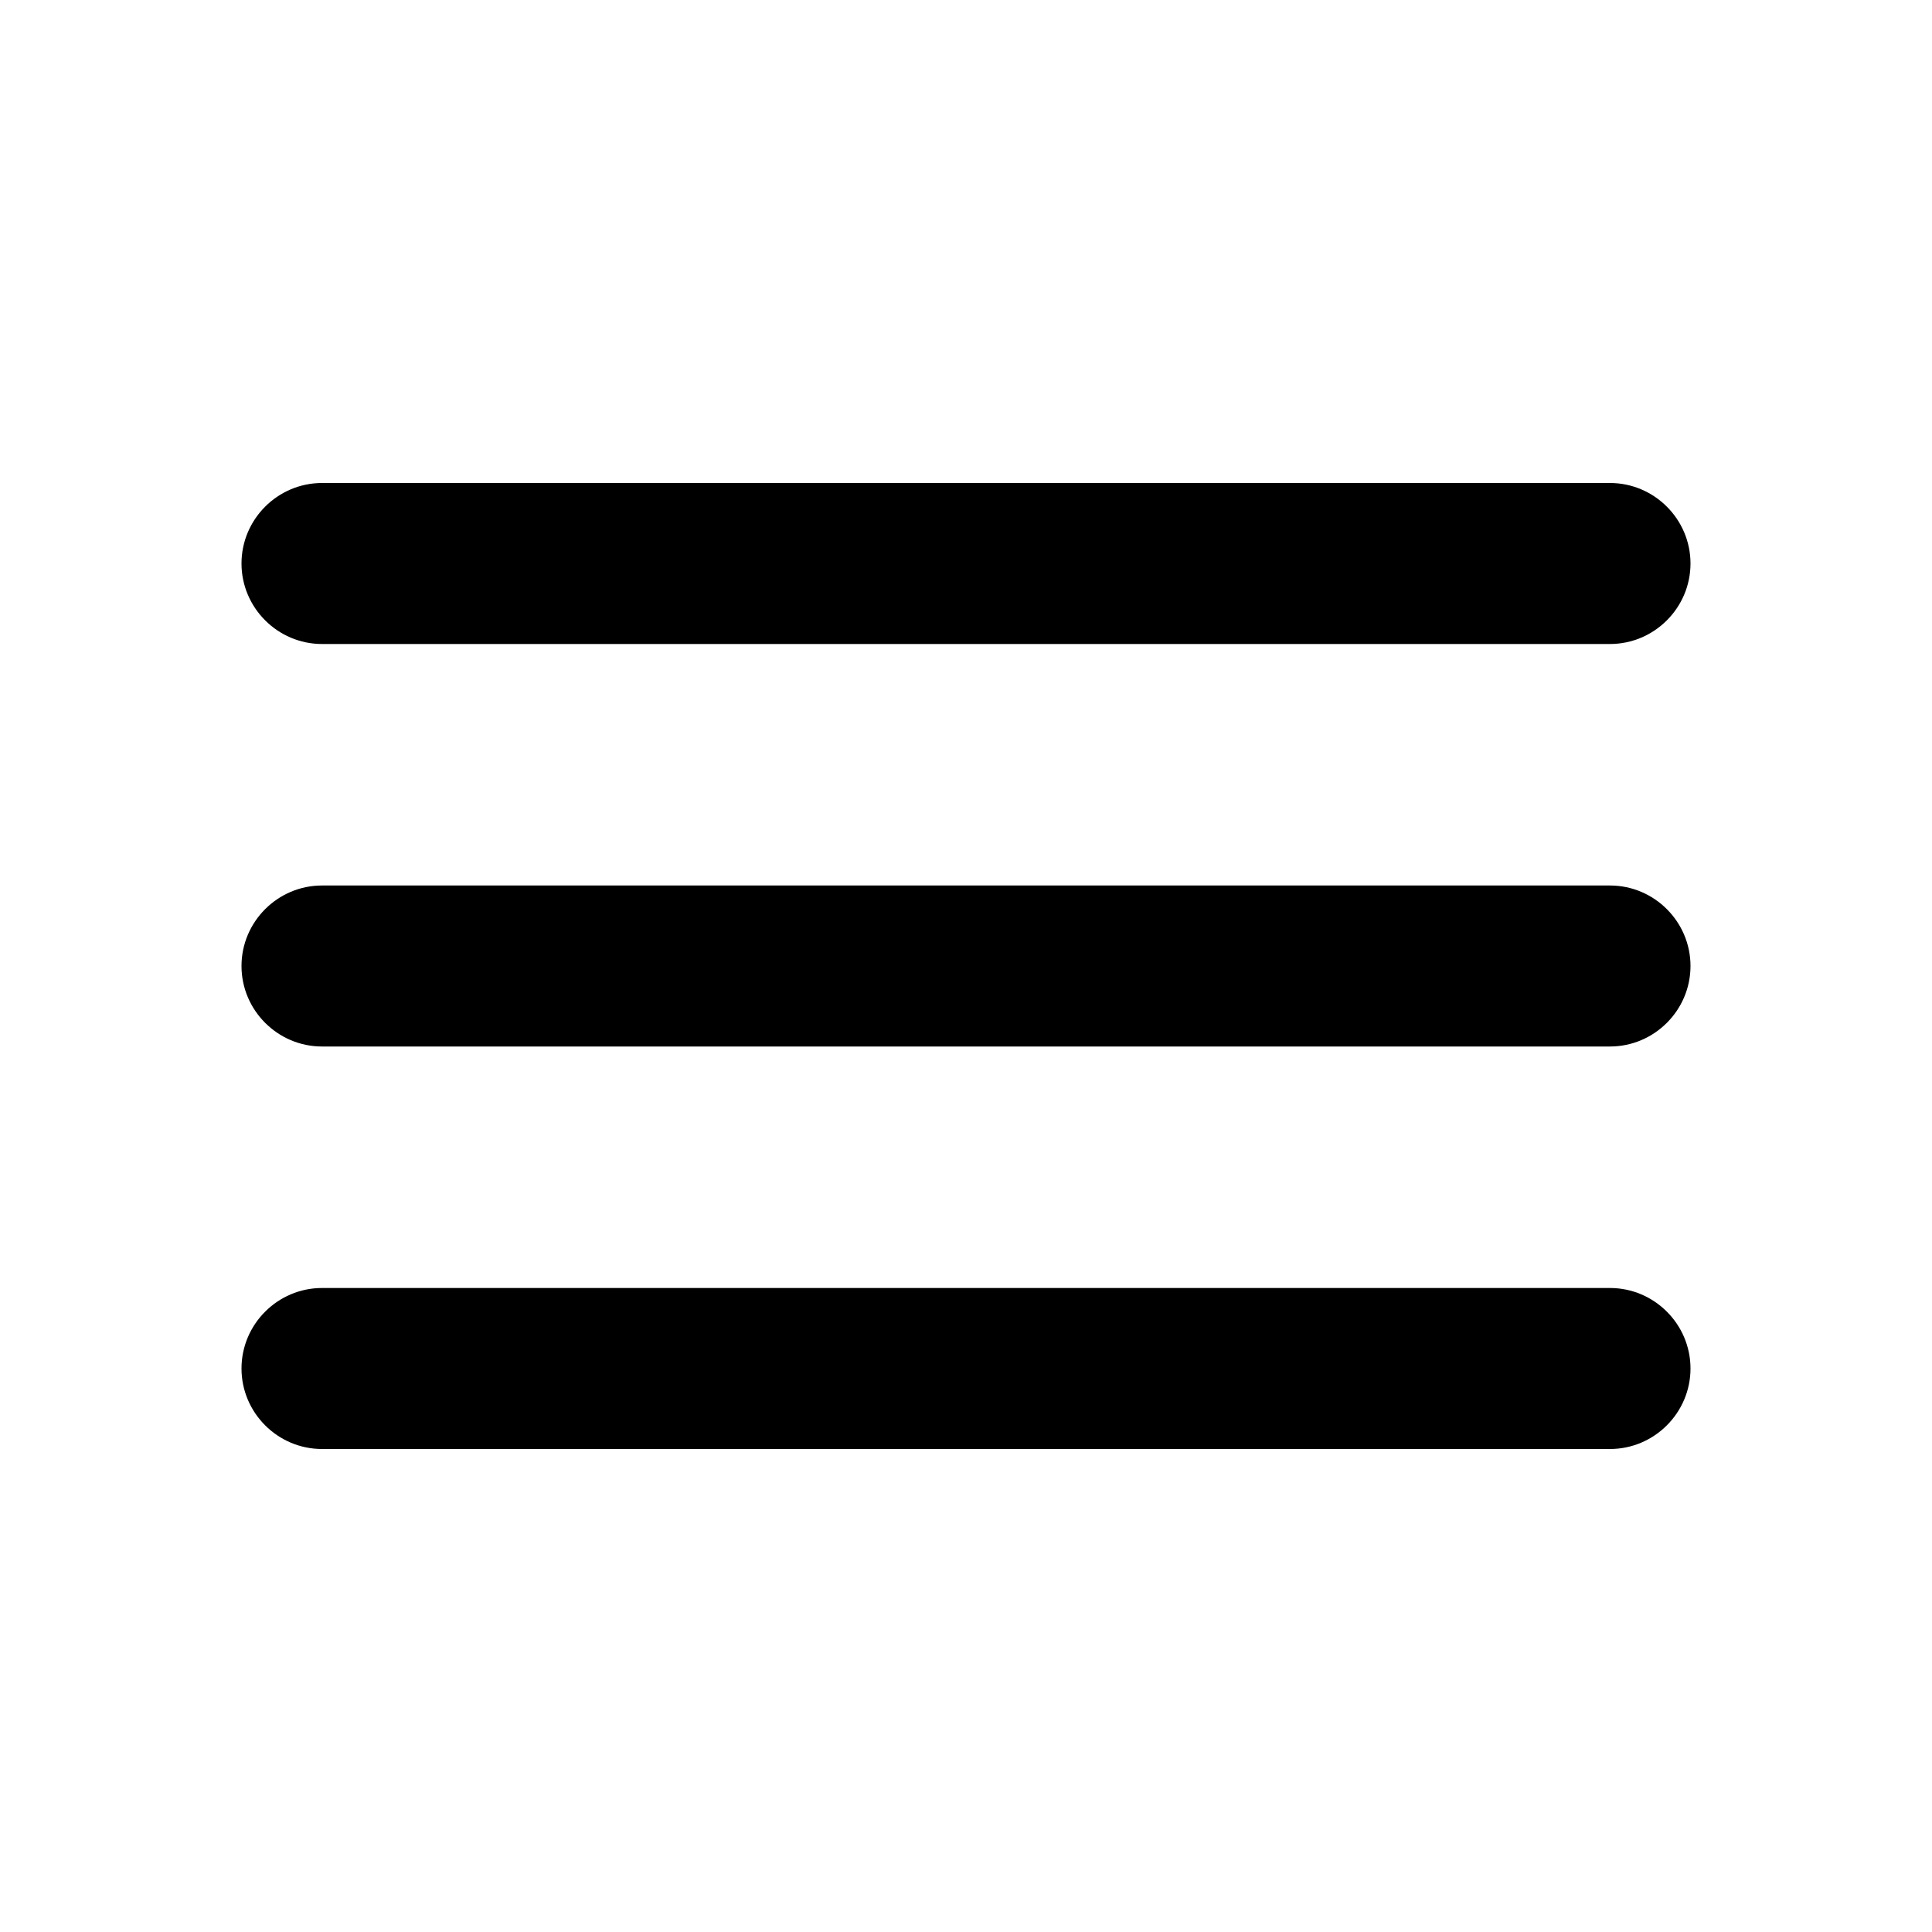
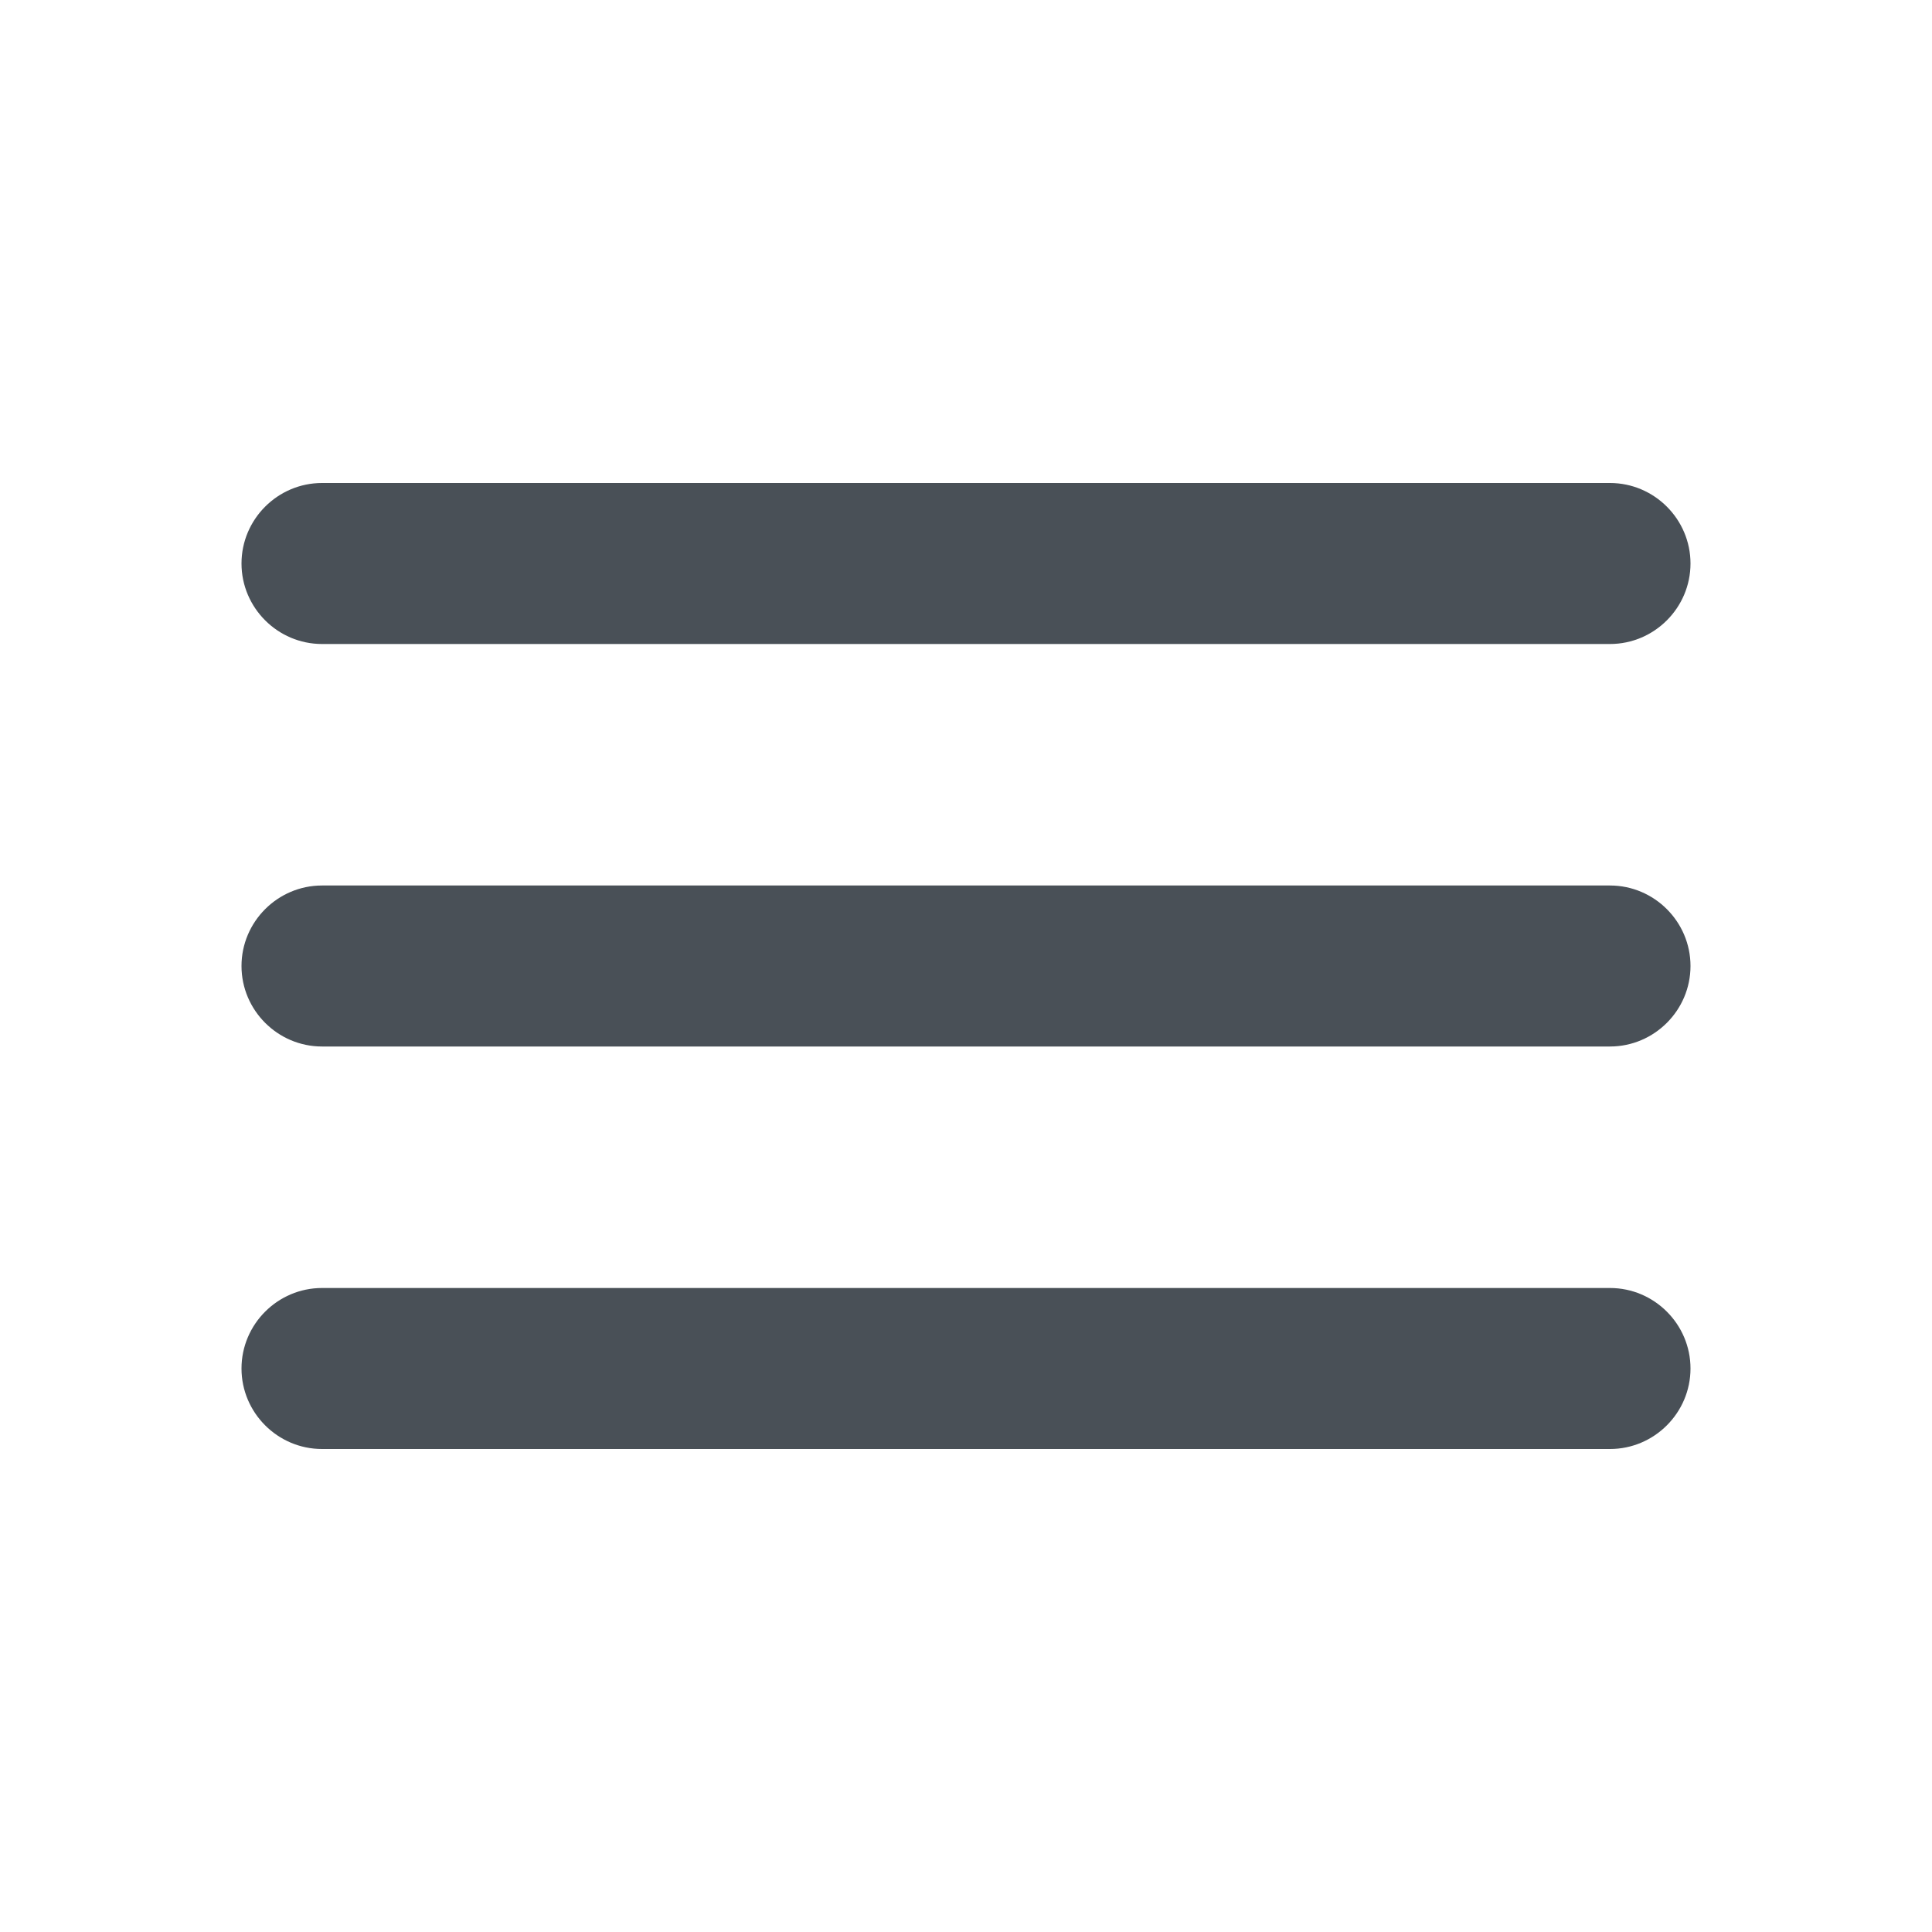
<svg xmlns="http://www.w3.org/2000/svg" width="24" height="24" viewBox="0 0 24 24">
  <path fill="none" d="M0 0h24v24H0V0z" />
-   <path d="M4 18h16c.55 0 1-.45 1-1s-.45-1-1-1H4c-.55 0-1 .45-1 1s.45 1 1 1zm0-5h16c.55 0 1-.45 1-1s-.45-1-1-1H4c-.55 0-1 .45-1 1s.45 1 1 1zM3 7c0 .55.45 1 1 1h16c.55 0 1-.45 1-1s-.45-1-1-1H4c-.55 0-1 .45-1 1z" />
+   <path fill="#495057" d="M4 18h16c.55 0 1-.45 1-1s-.45-1-1-1H4c-.55 0-1 .45-1 1s.45 1 1 1zm0-5h16c.55 0 1-.45 1-1s-.45-1-1-1H4c-.55 0-1 .45-1 1s.45 1 1 1zM3 7c0 .55.45 1 1 1h16c.55 0 1-.45 1-1s-.45-1-1-1H4c-.55 0-1 .45-1 1z" />
</svg>
